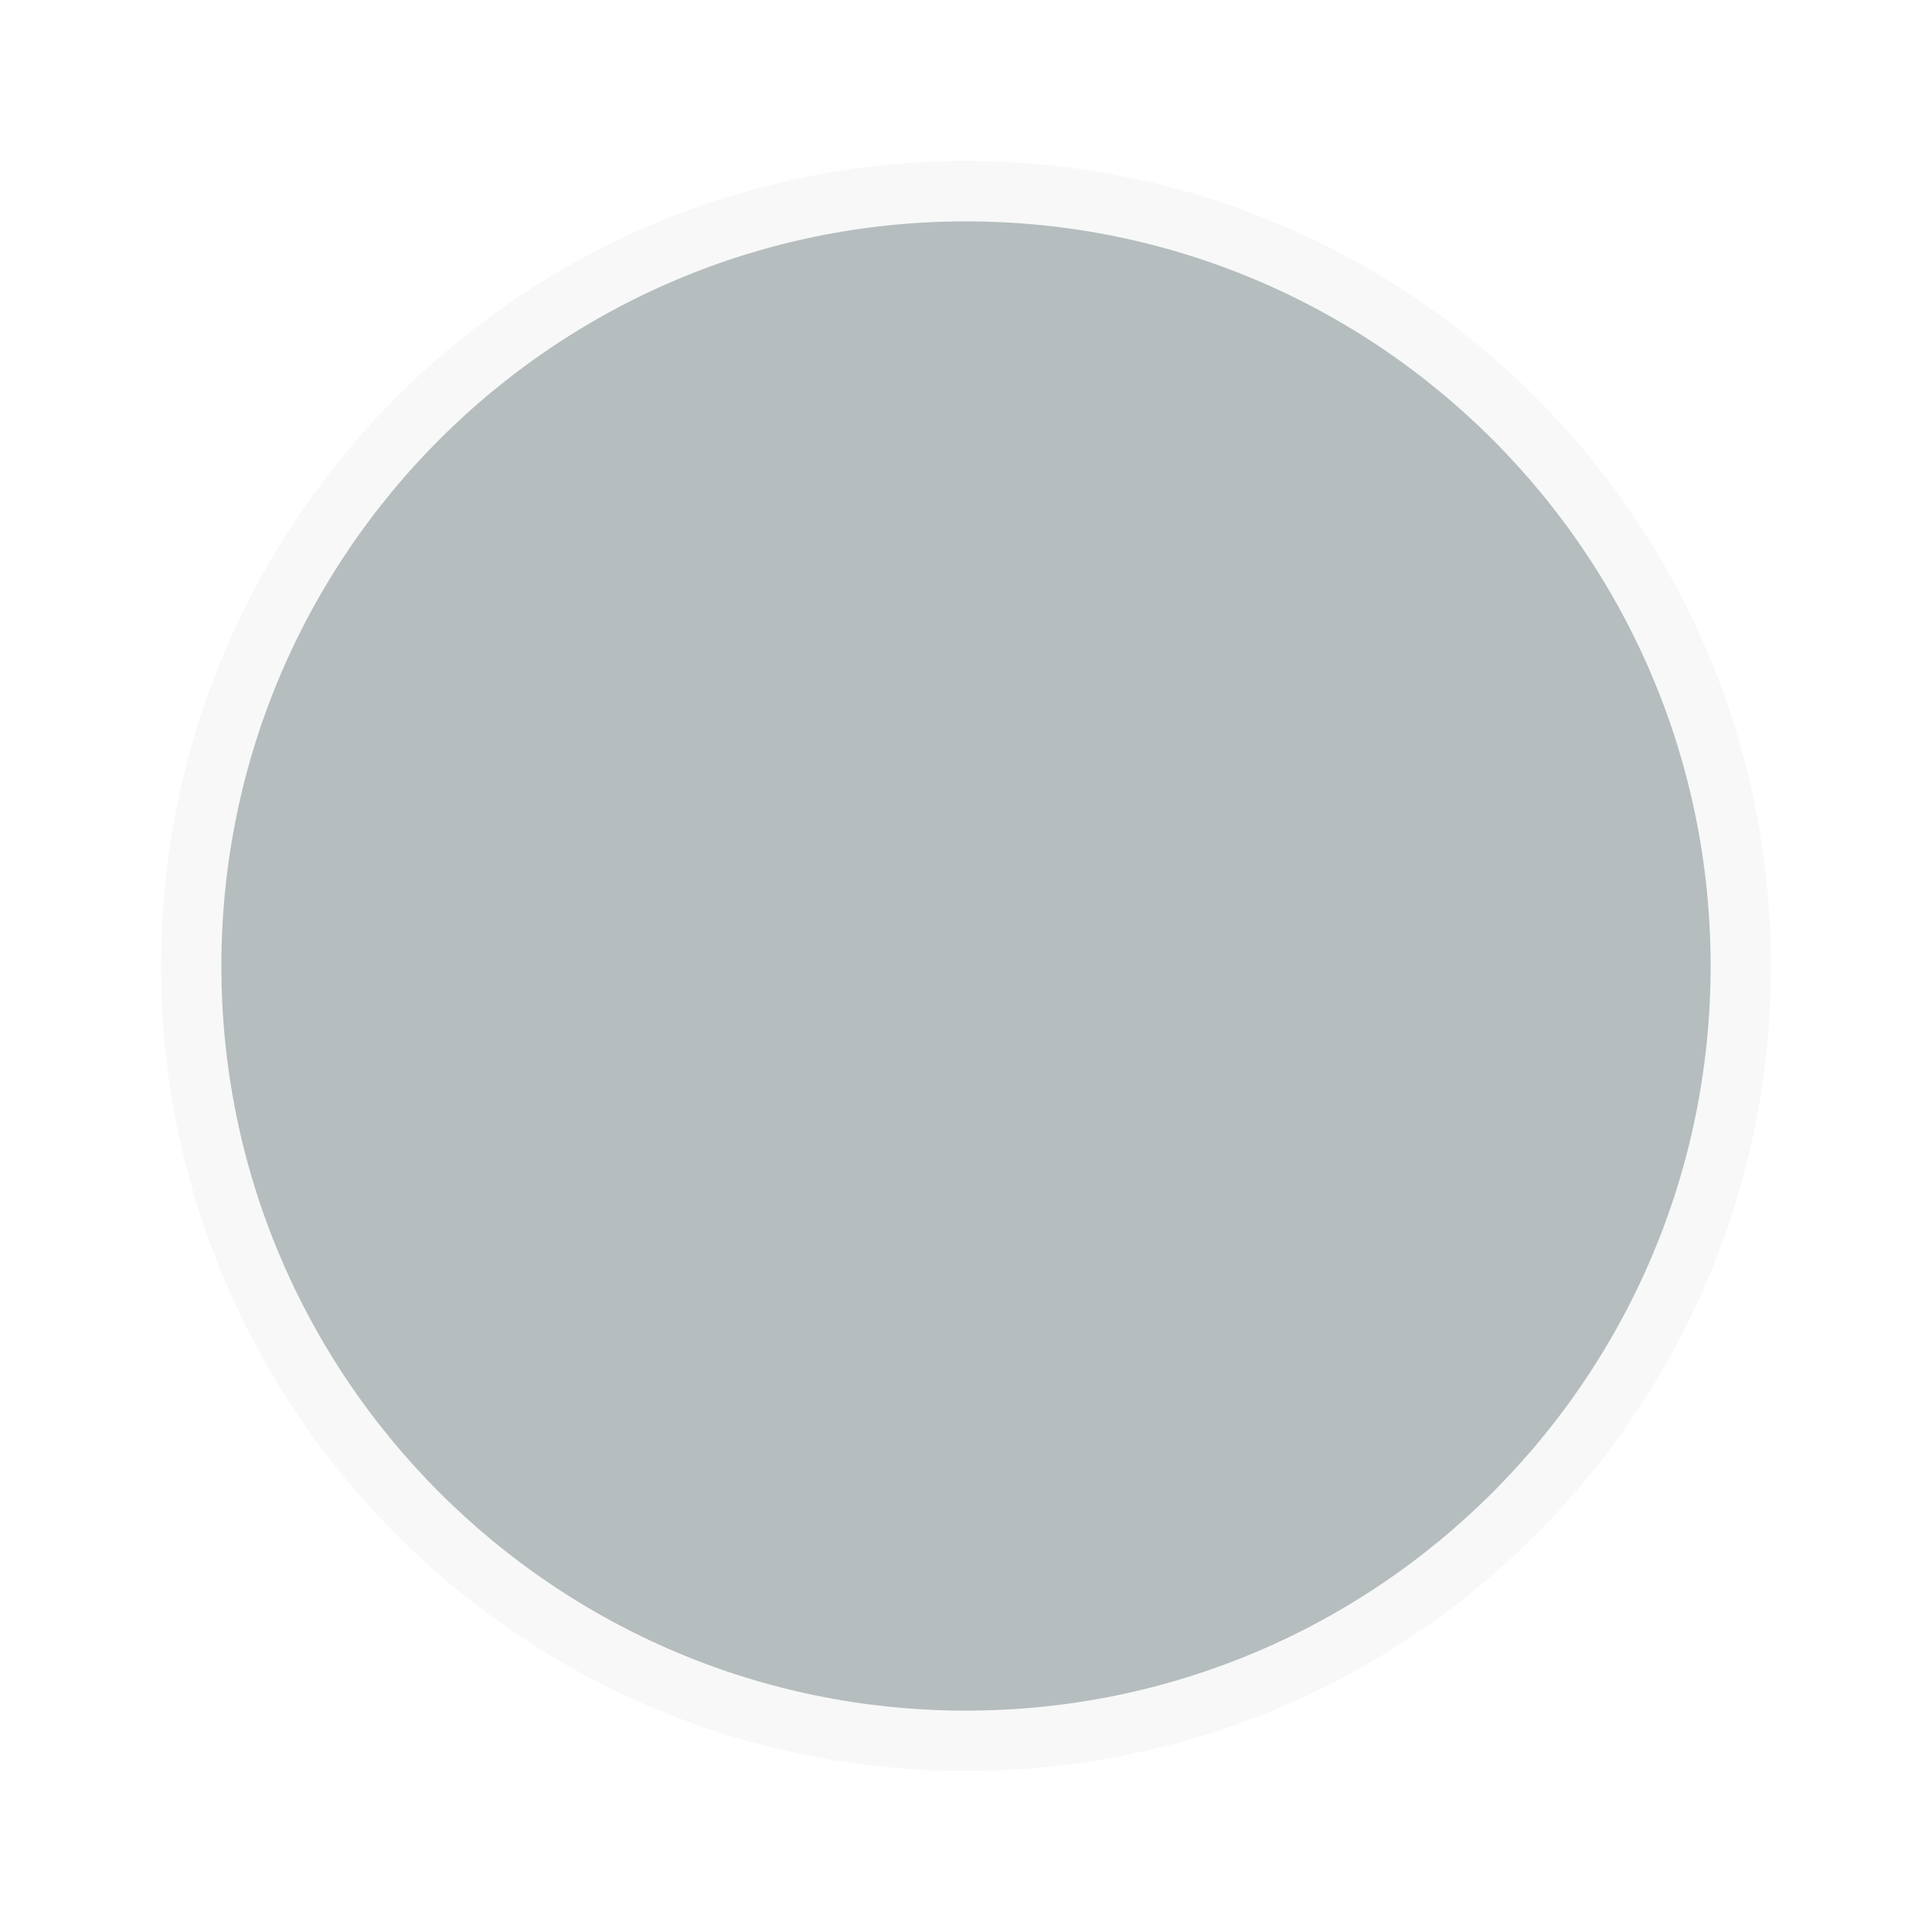
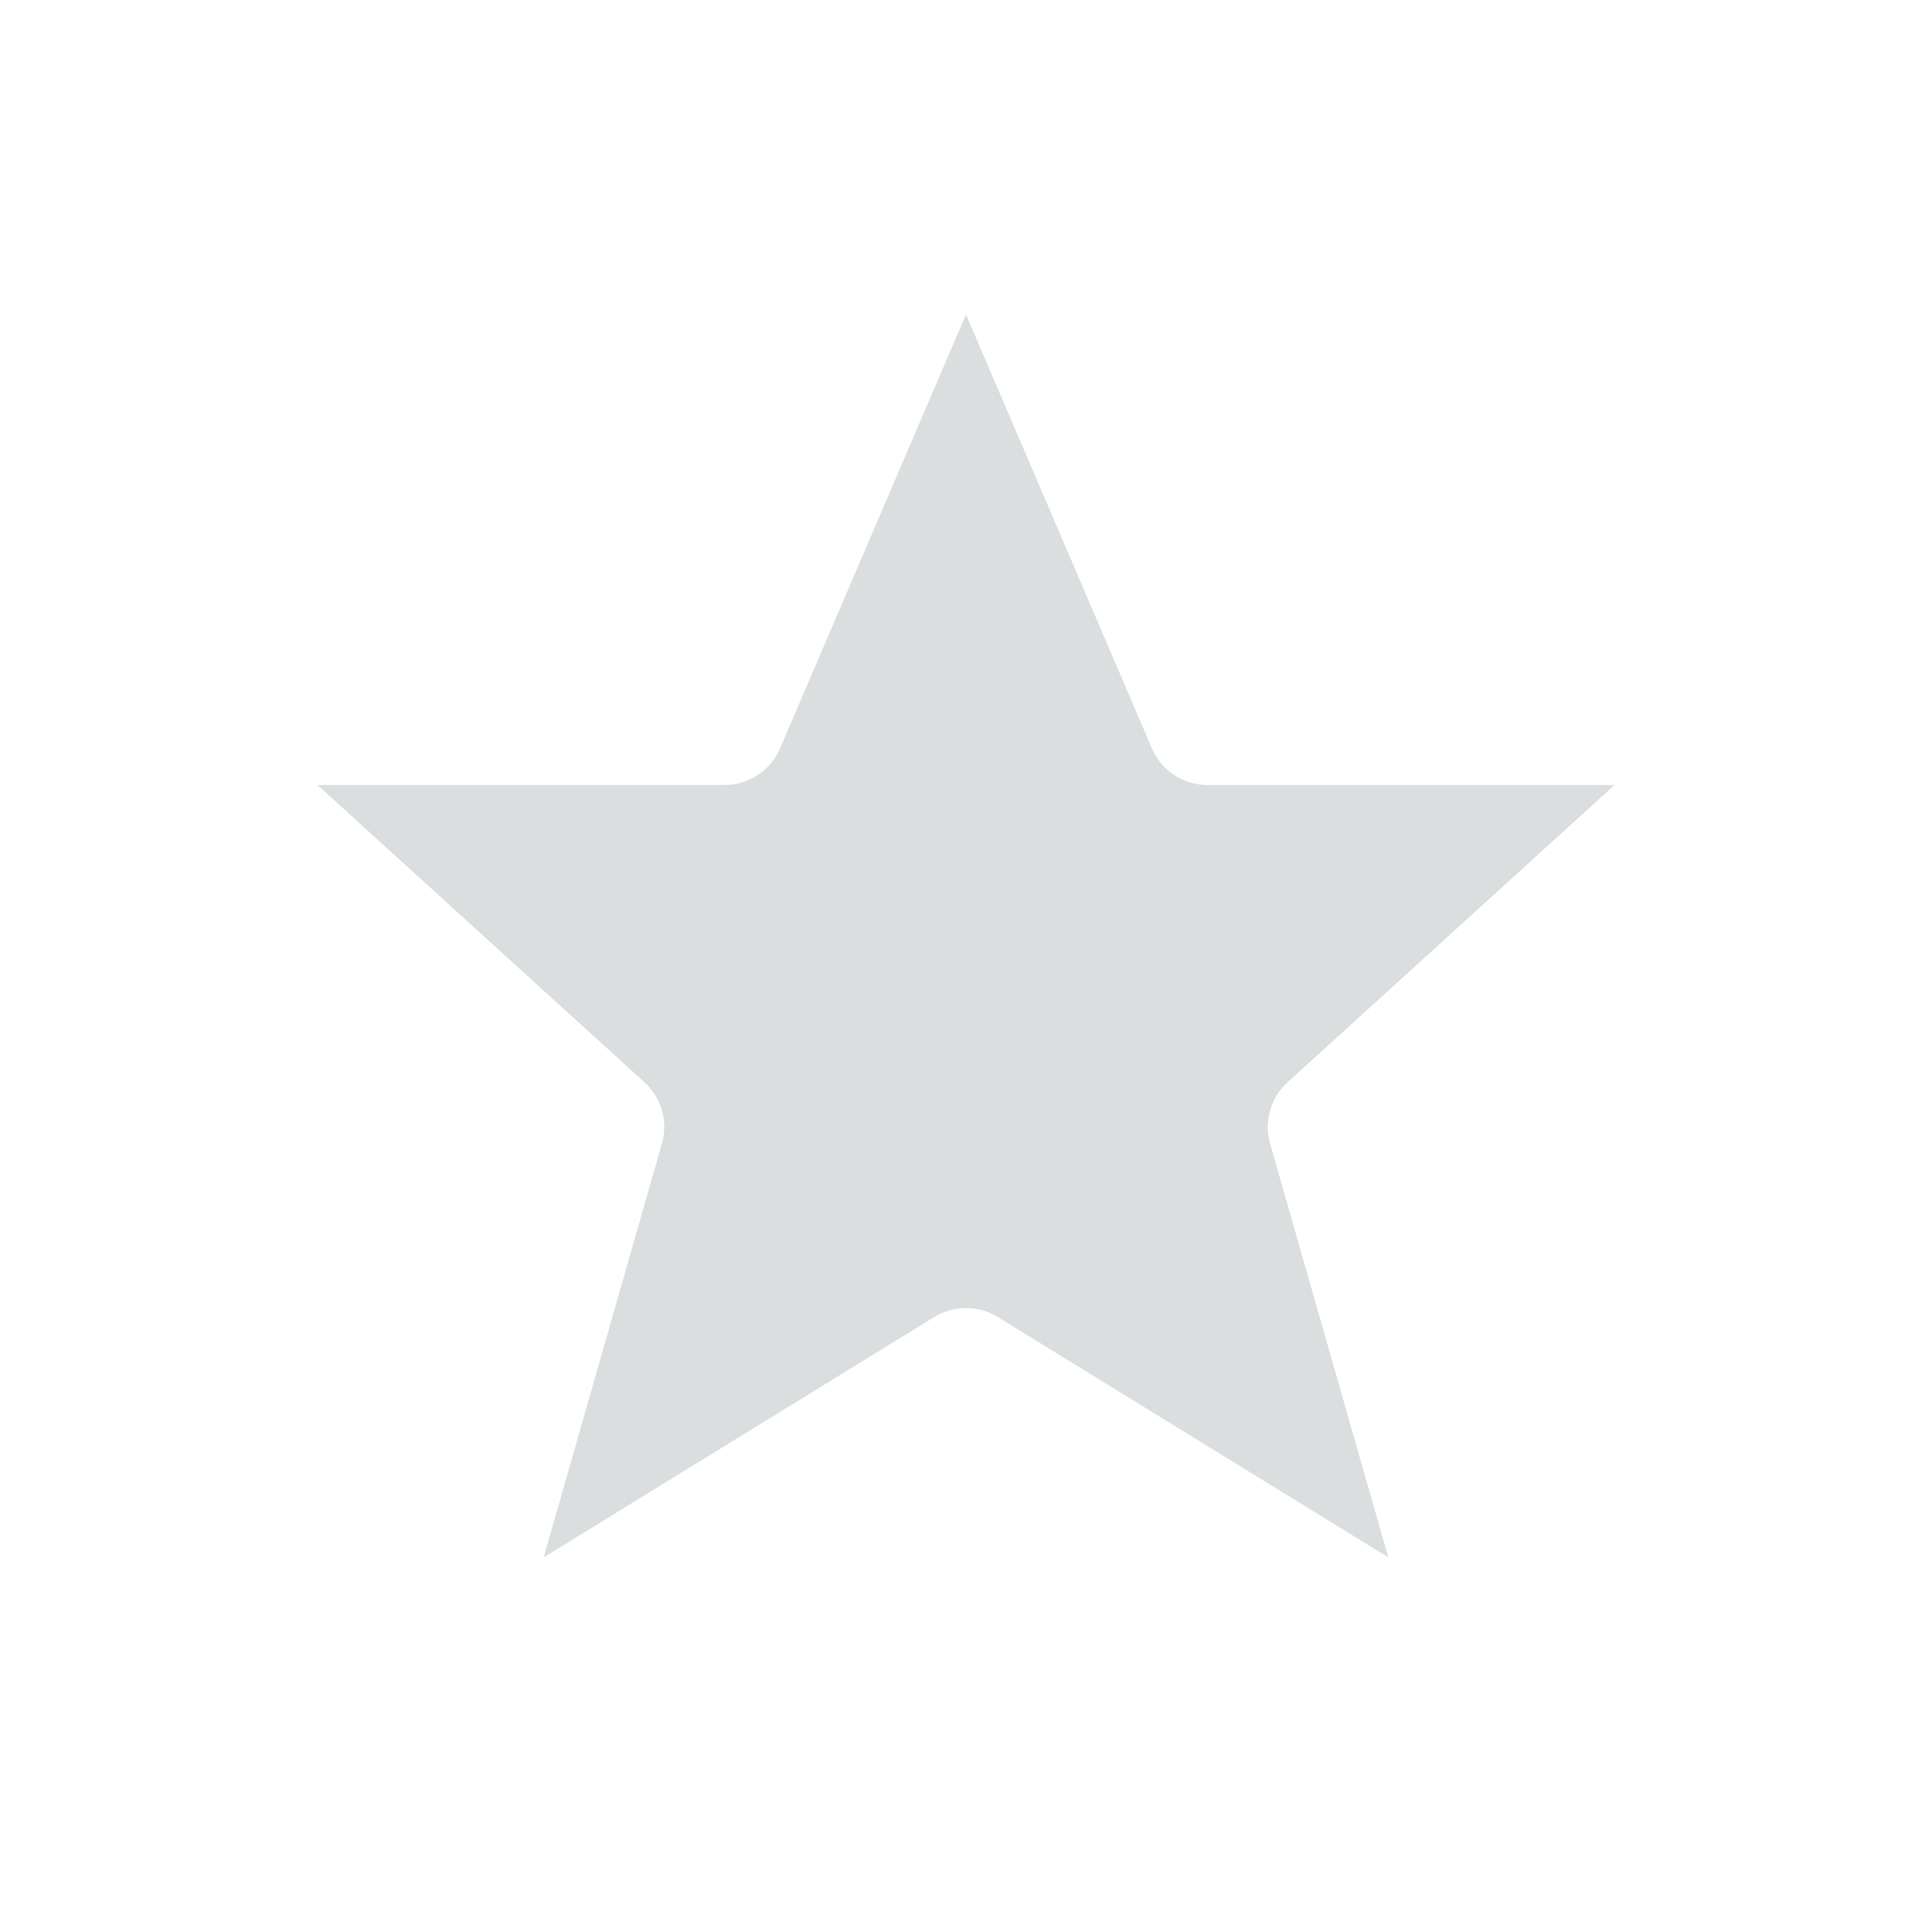
<svg xmlns="http://www.w3.org/2000/svg" viewBox="0 0 24 24" fill="none" stroke="#FFFFFFE6" stroke-width="1.5" stroke-linecap="round" stroke-linejoin="round">
-   <circle cx="12" cy="12" r="10" fill="#082125" opacity="0.3" />
+   <g fill="#082125" opacity="0.15">
+     <polygon points="12,2 15,9 22,9 16.5,14 18.5,21 12,17 5.5,21 7.5,14 2,9 9,9" />
+   </g>
+   <polygon points="12,2 15,9 22,9 16.5,14 18.5,21 12,17 5.5,21 7.5,14 2,9 9,9" />
</svg>
